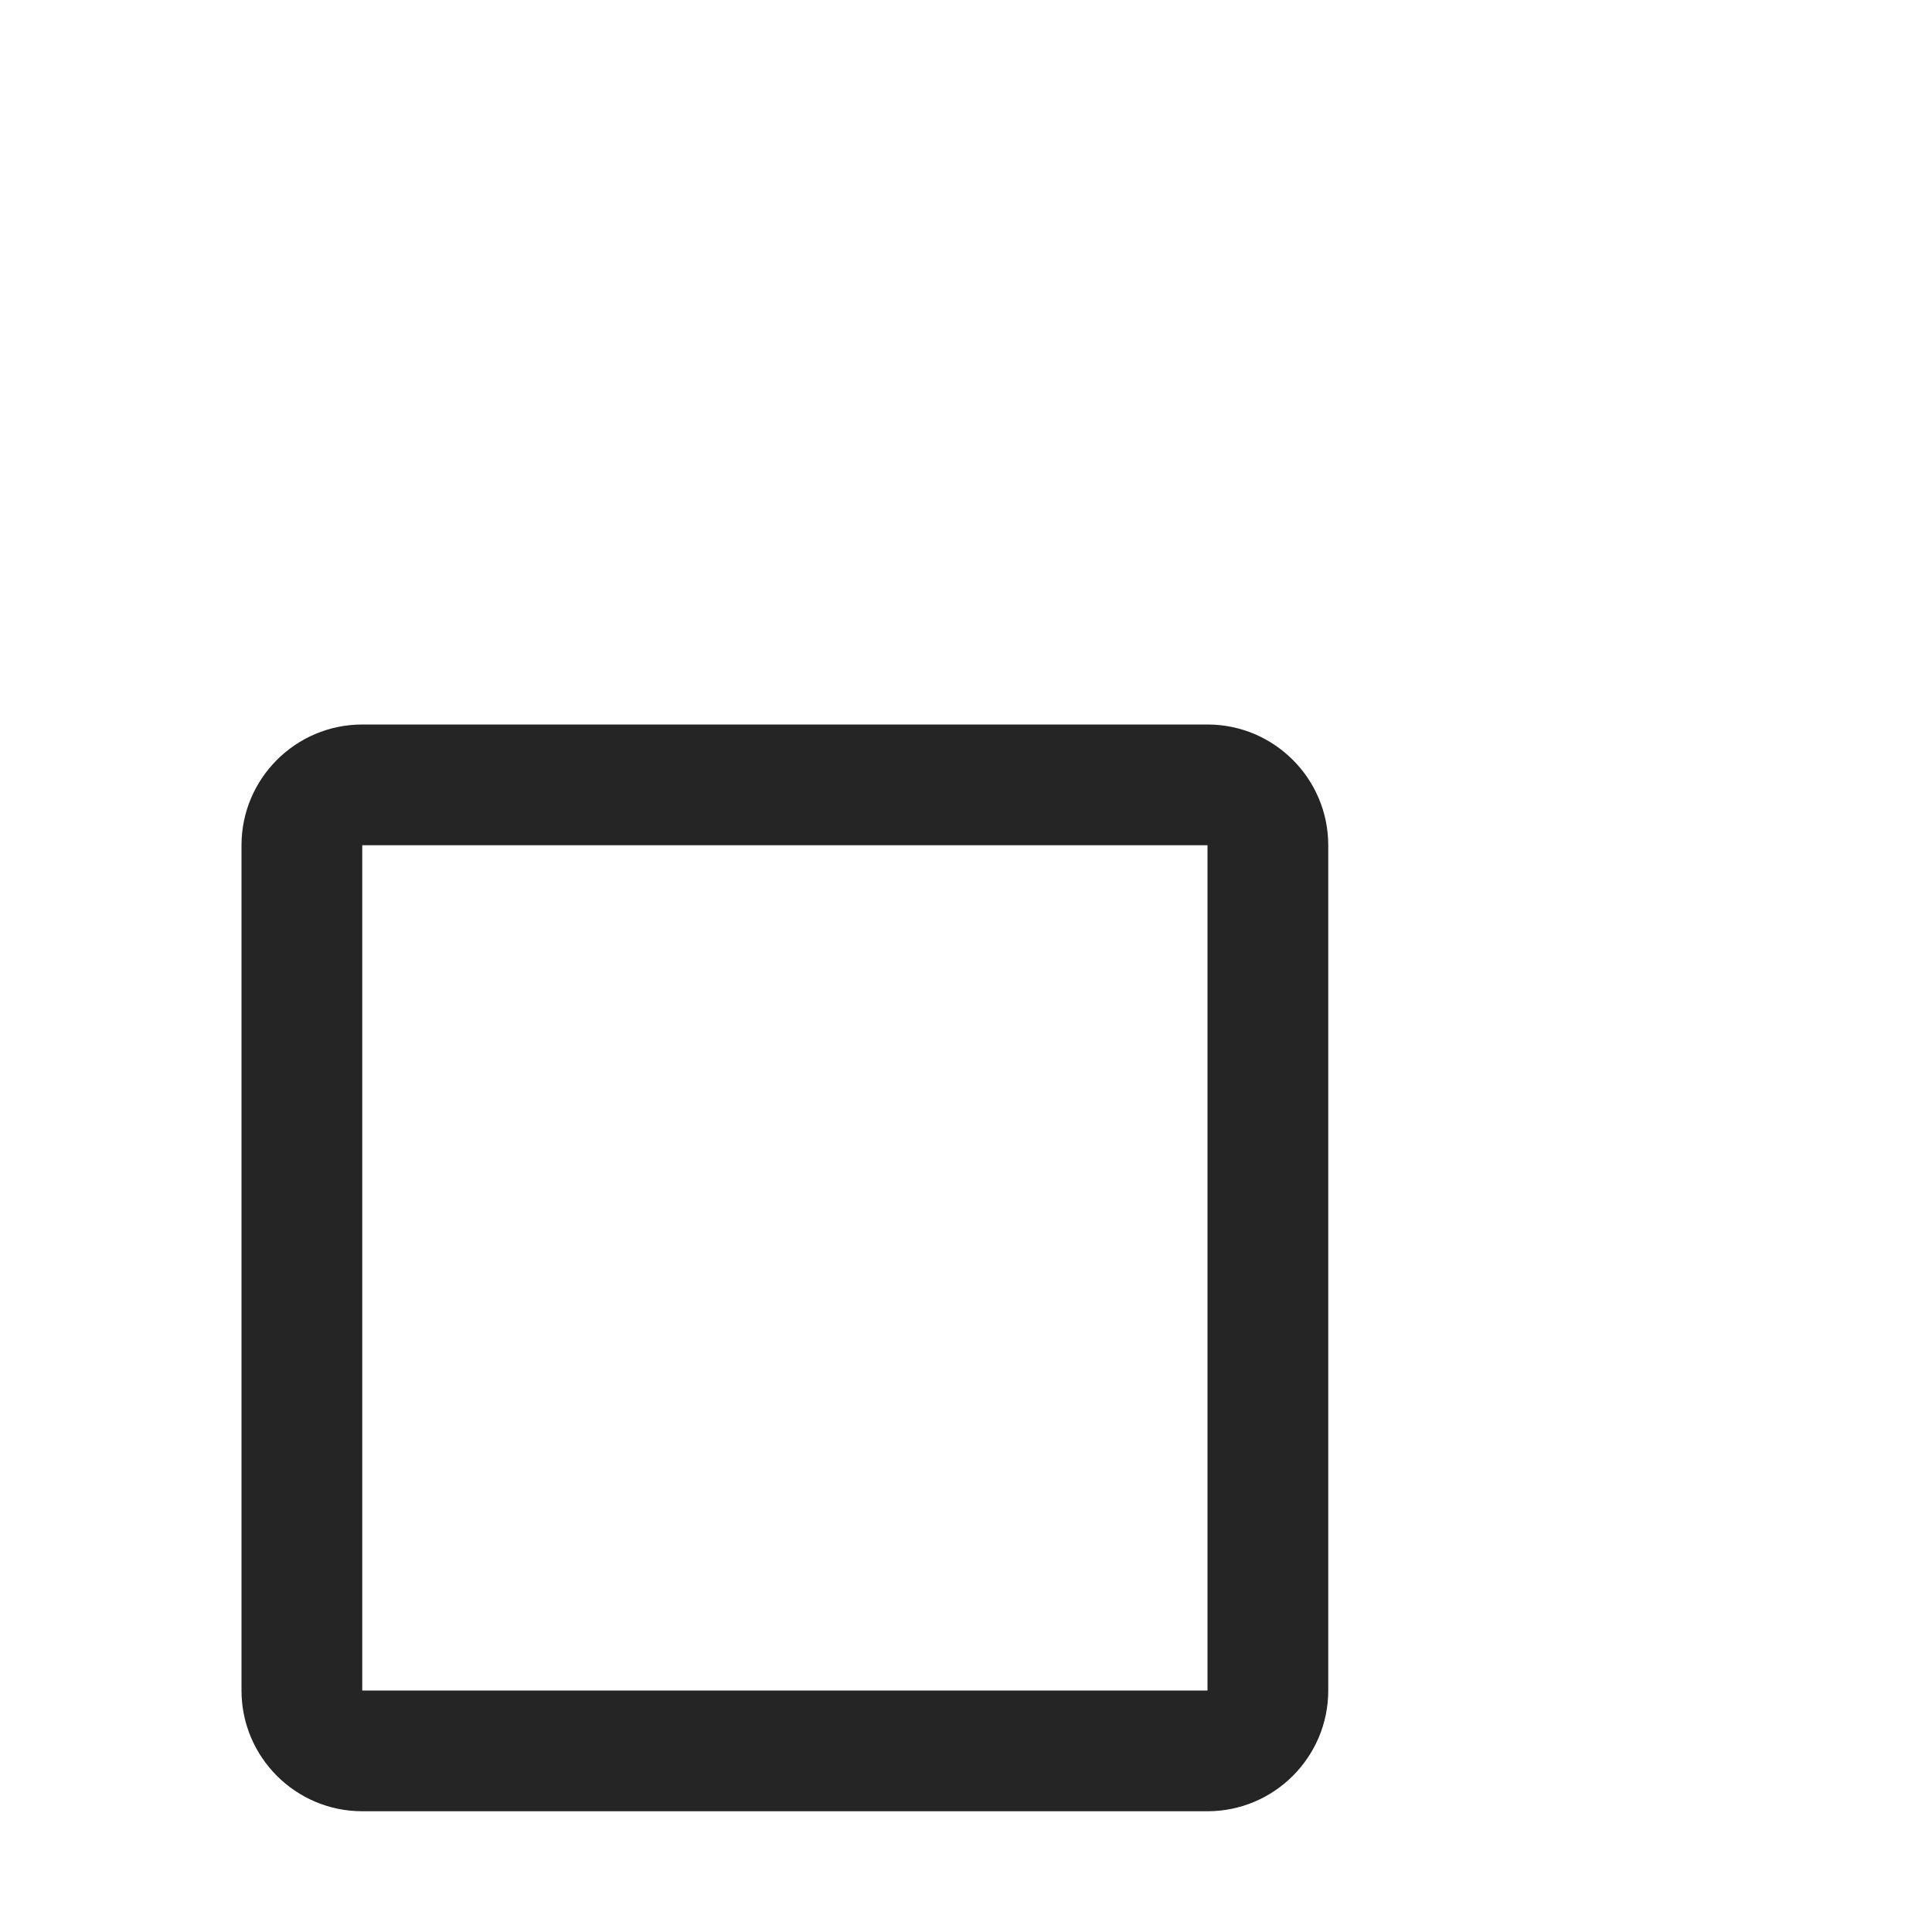
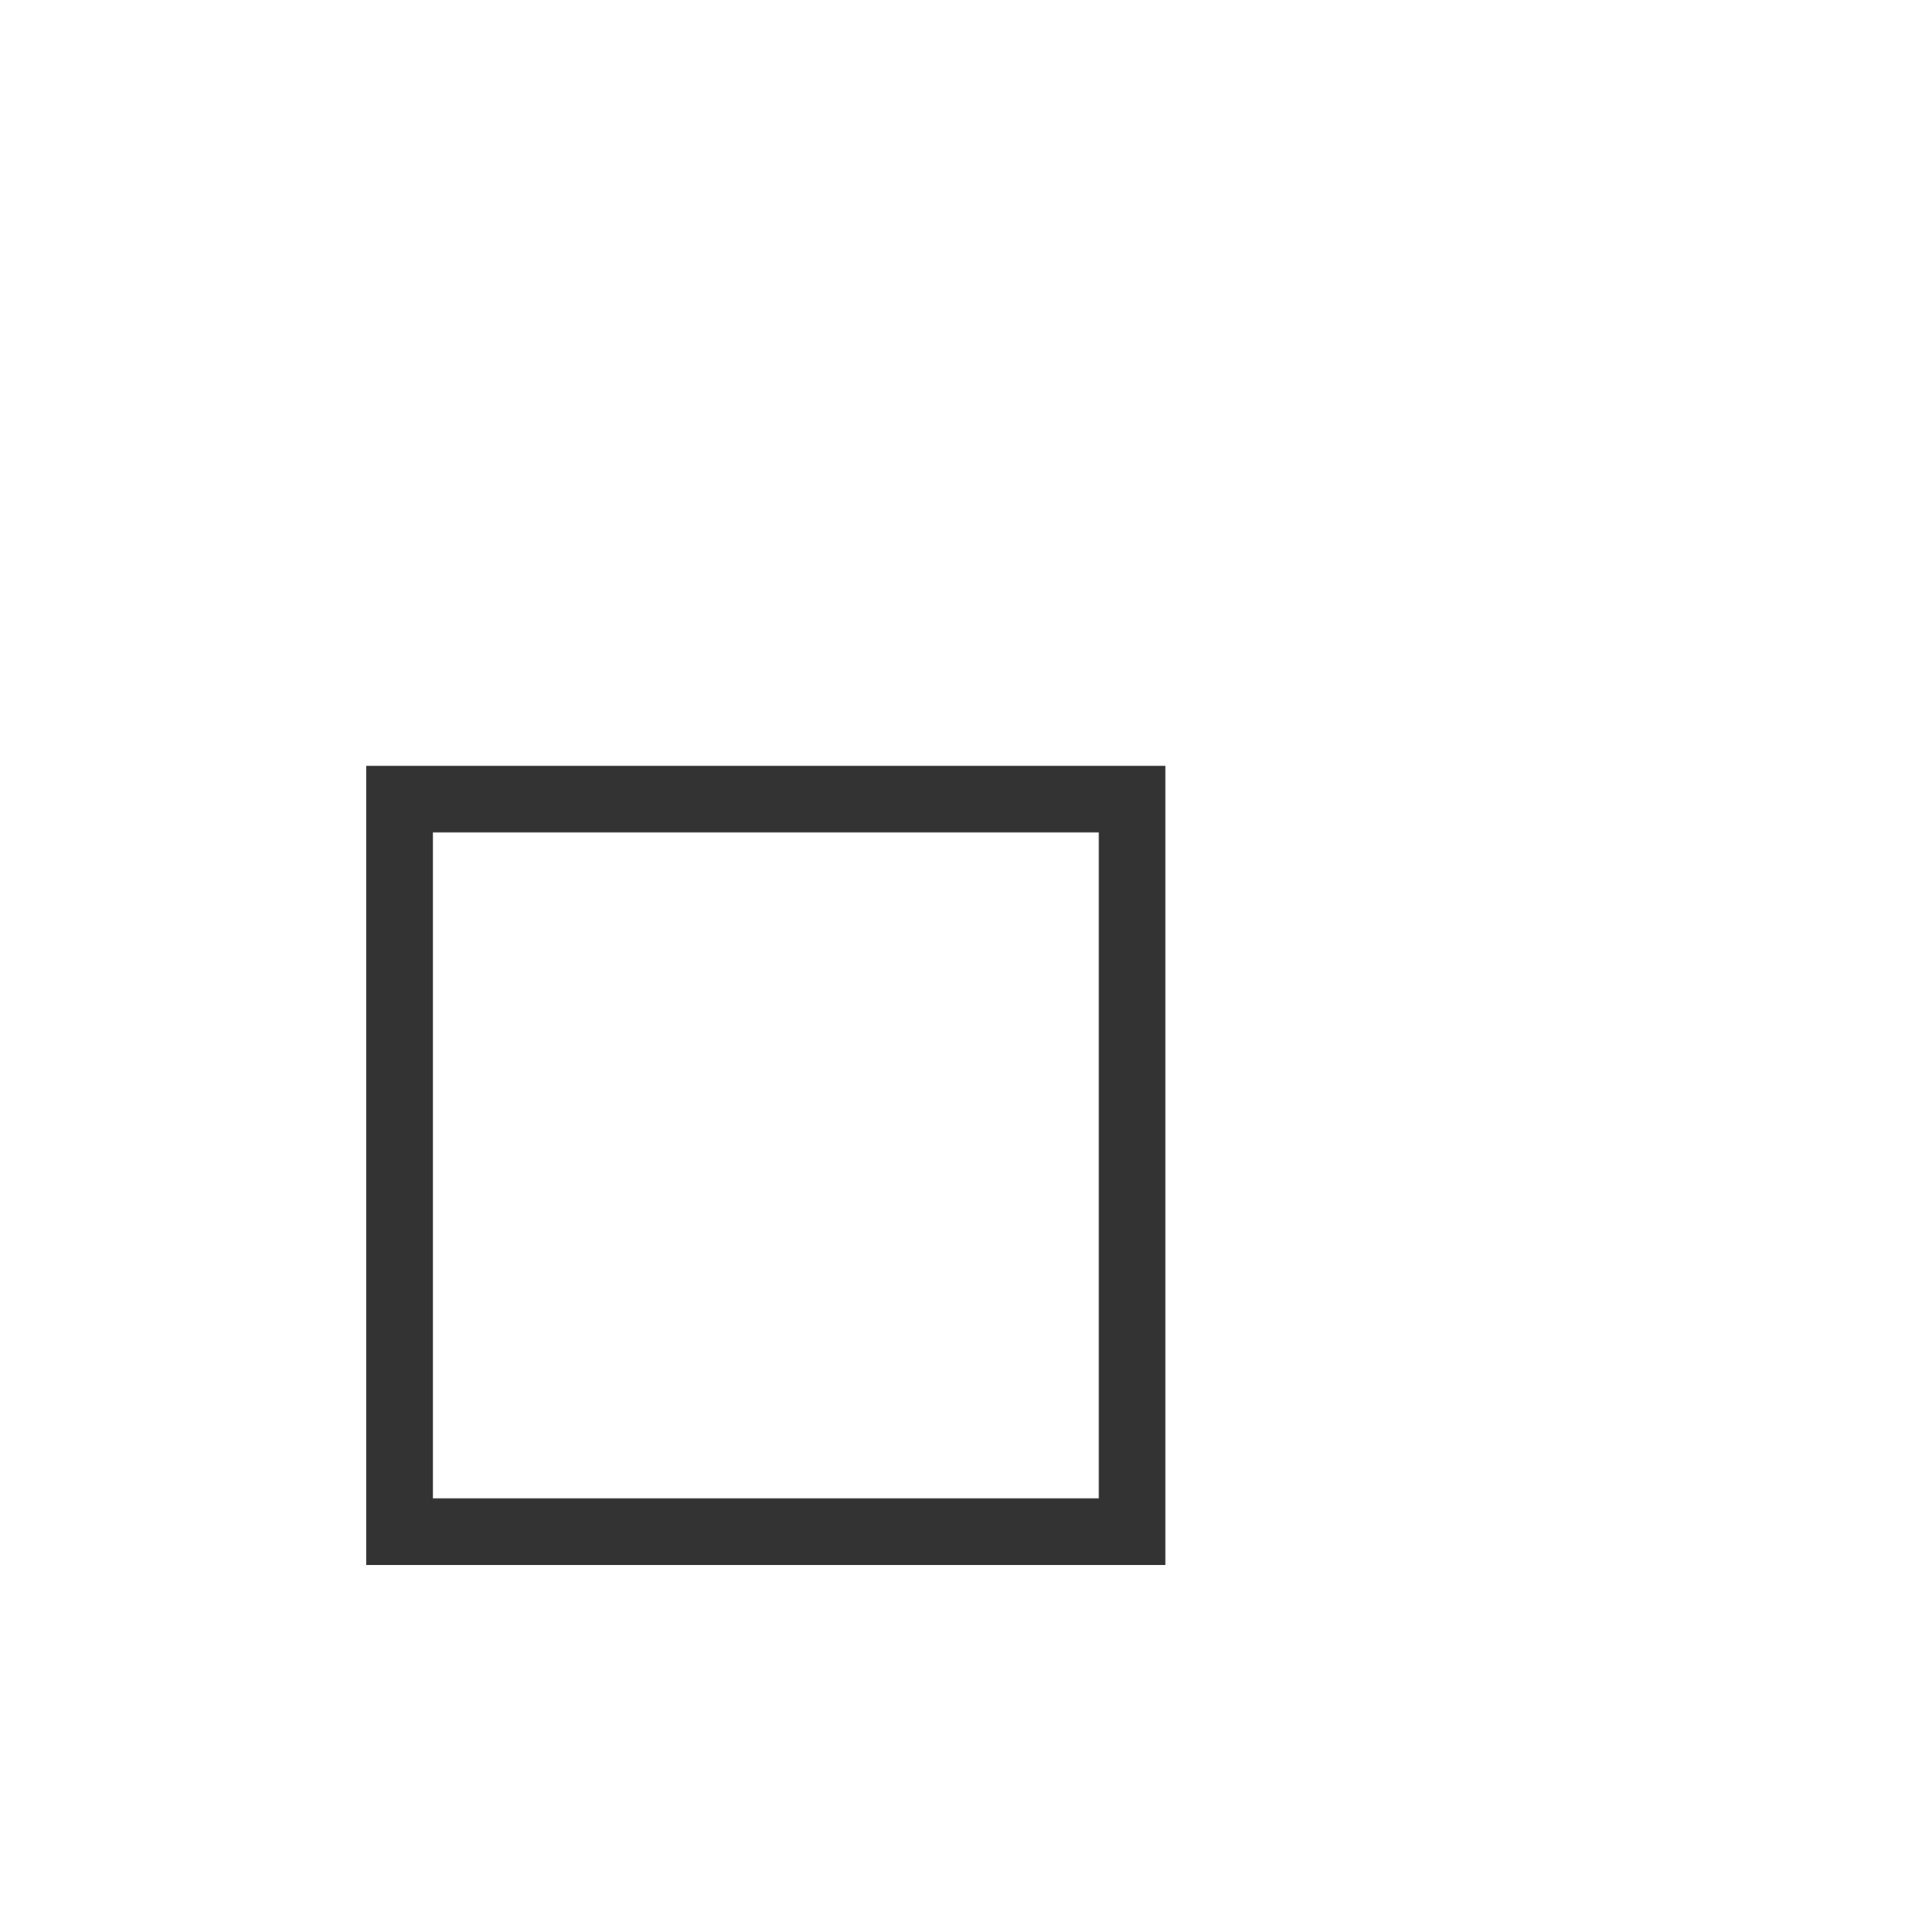
- <svg xmlns="http://www.w3.org/2000/svg" xml:space="preserve" width="1024px" height="1024px" shape-rendering="geometricPrecision" text-rendering="geometricPrecision" image-rendering="optimizeQuality" fill-rule="nonzero" clip-rule="evenodd" viewBox="0 0 10240 10240">
-   <path id="curve0" fill="#252525" d="M1920 3840l4480 0c353,0 640,287 640,640l0 4480c0,353 -287,640 -640,640l-4480 0c-353,0 -640,-287 -640,-640l0 -4480c0,-353 287,-640 640,-640zm0 640l0 4480 4480 0 0 -4480 -4480 0z" />
+ <svg xmlns="http://www.w3.org/2000/svg" xml:space="preserve" width="580px" height="580px" shape-rendering="geometricPrecision" text-rendering="geometricPrecision" image-rendering="optimizeQuality" fill-rule="nonzero" clip-rule="nonzero" viewBox="0 0 5800 5800">
+   <path id="curve0" fill="#333333" d="M3500 2300l0 2400 -2400 0 0 -2400 2400 0zm-200 200l-2000 0 0 2000 2000 0 0 -2000z" />
</svg>
